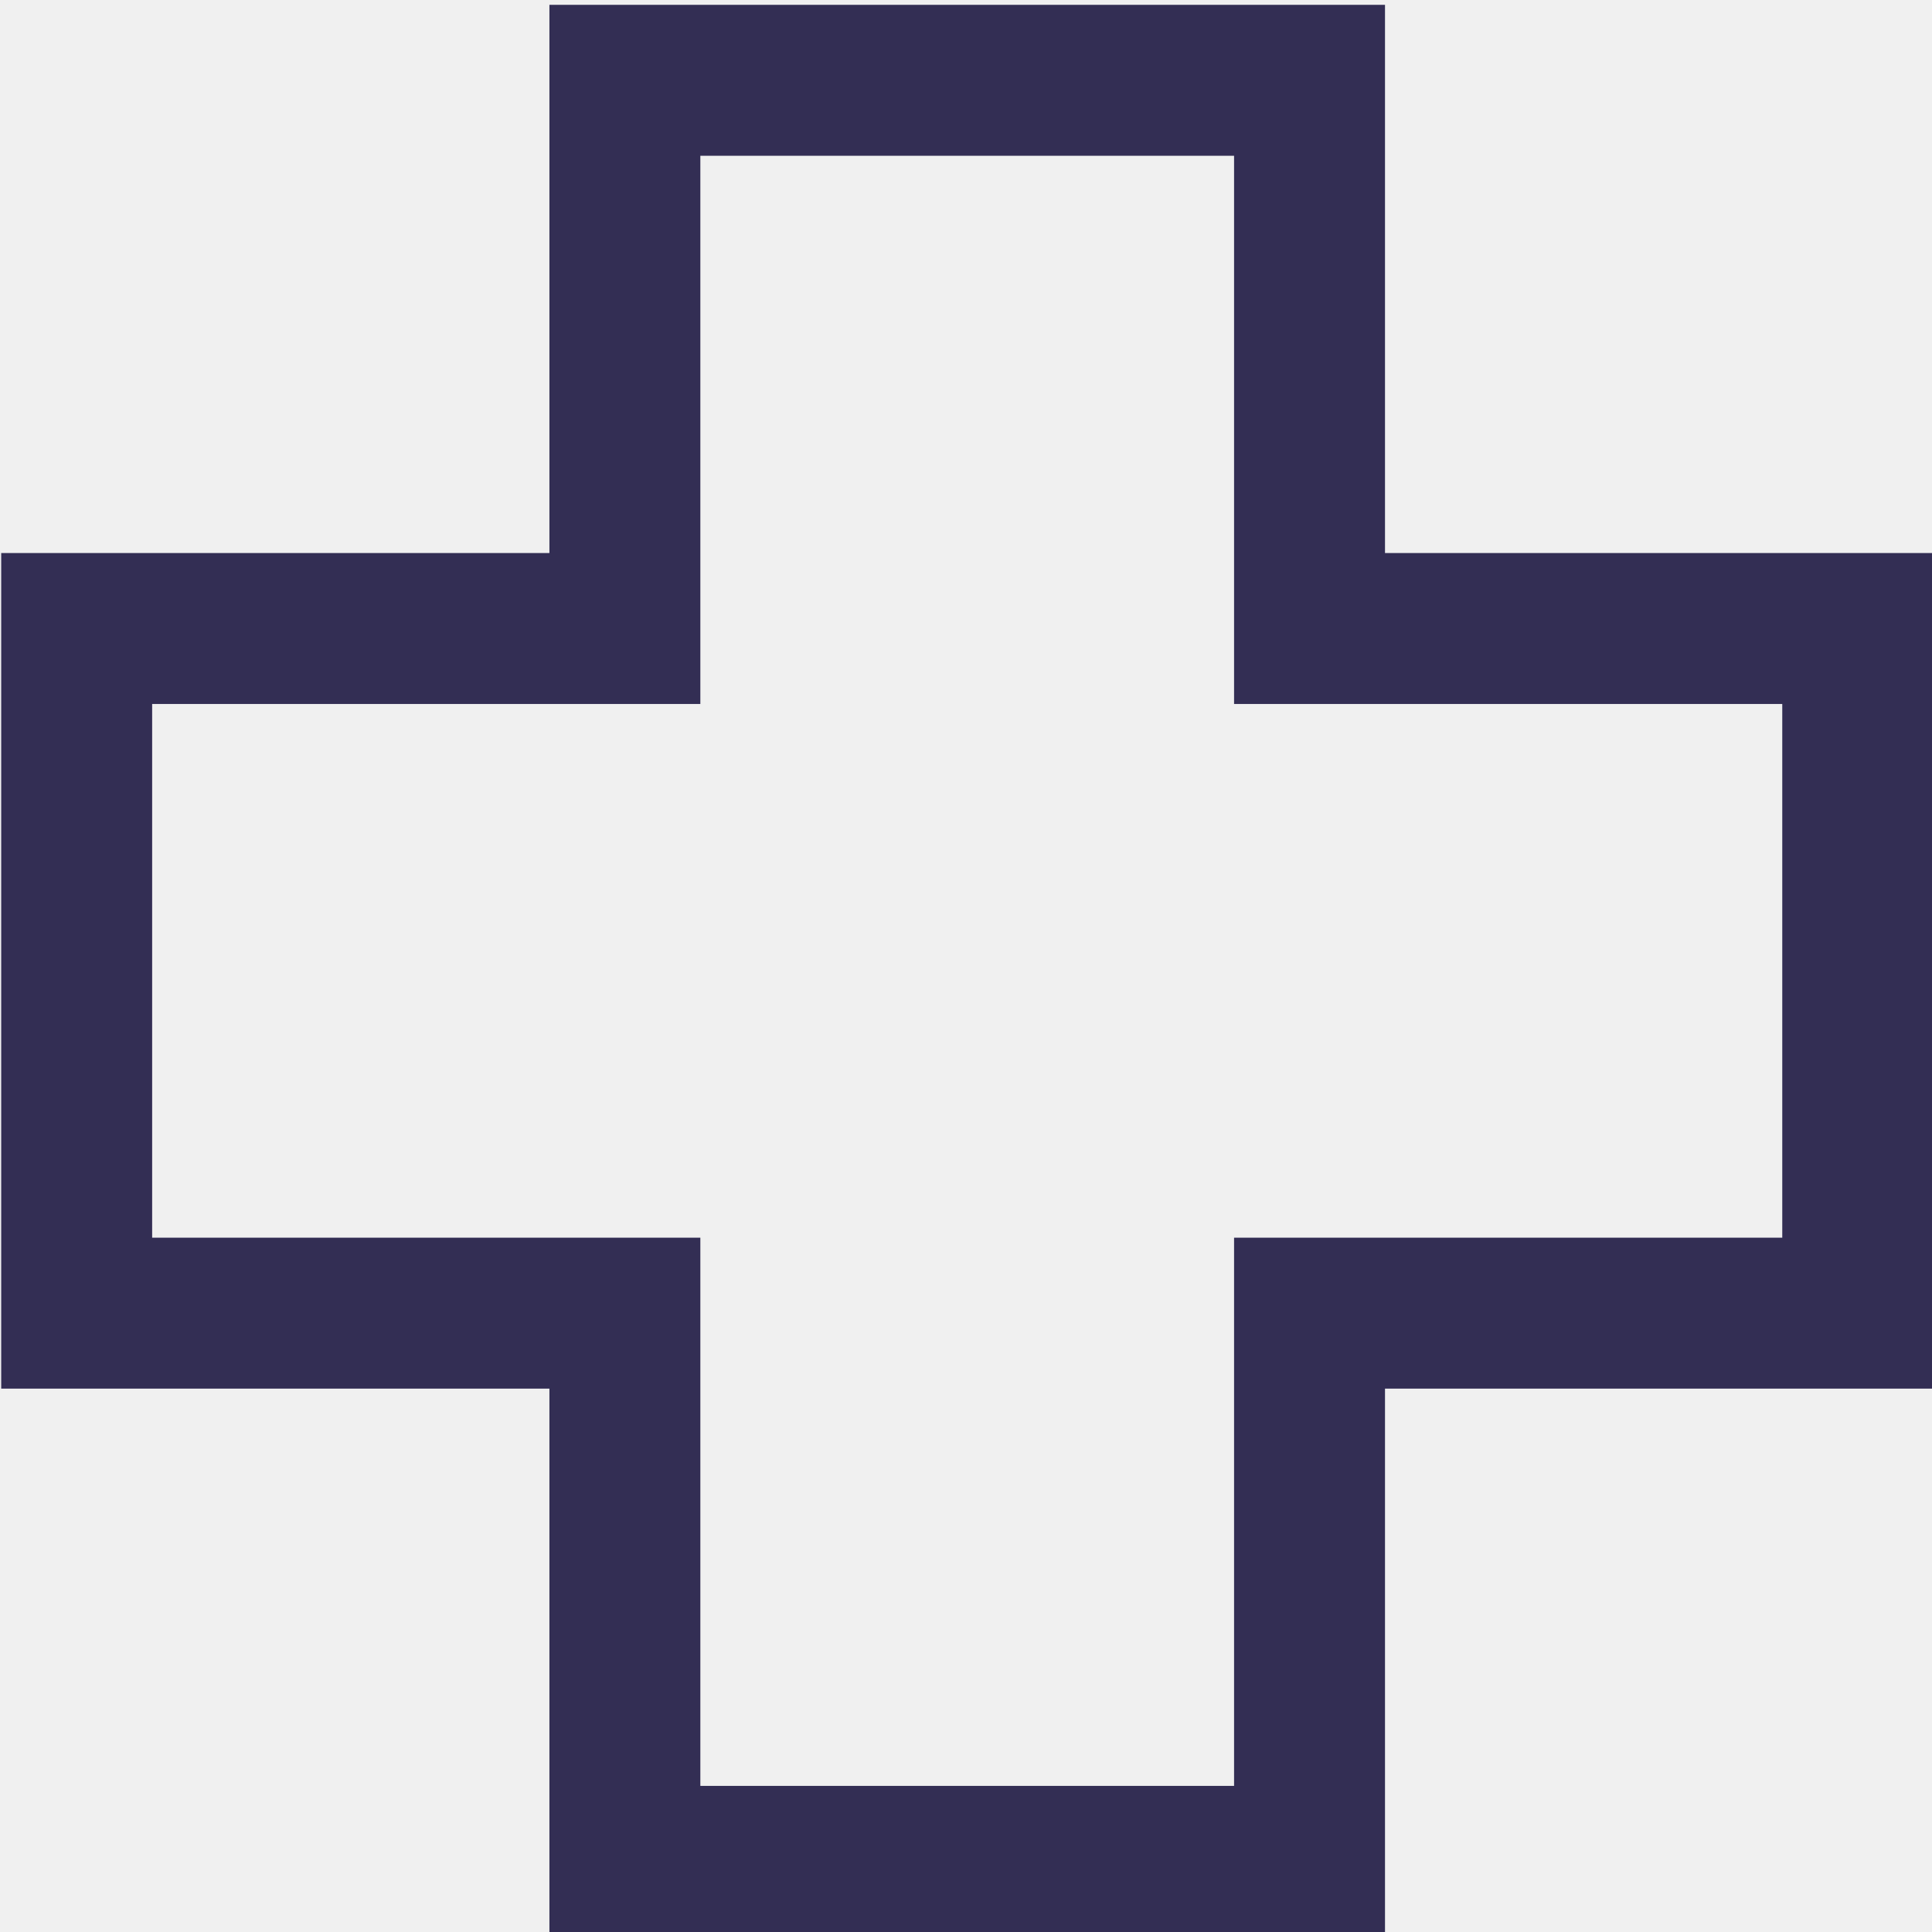
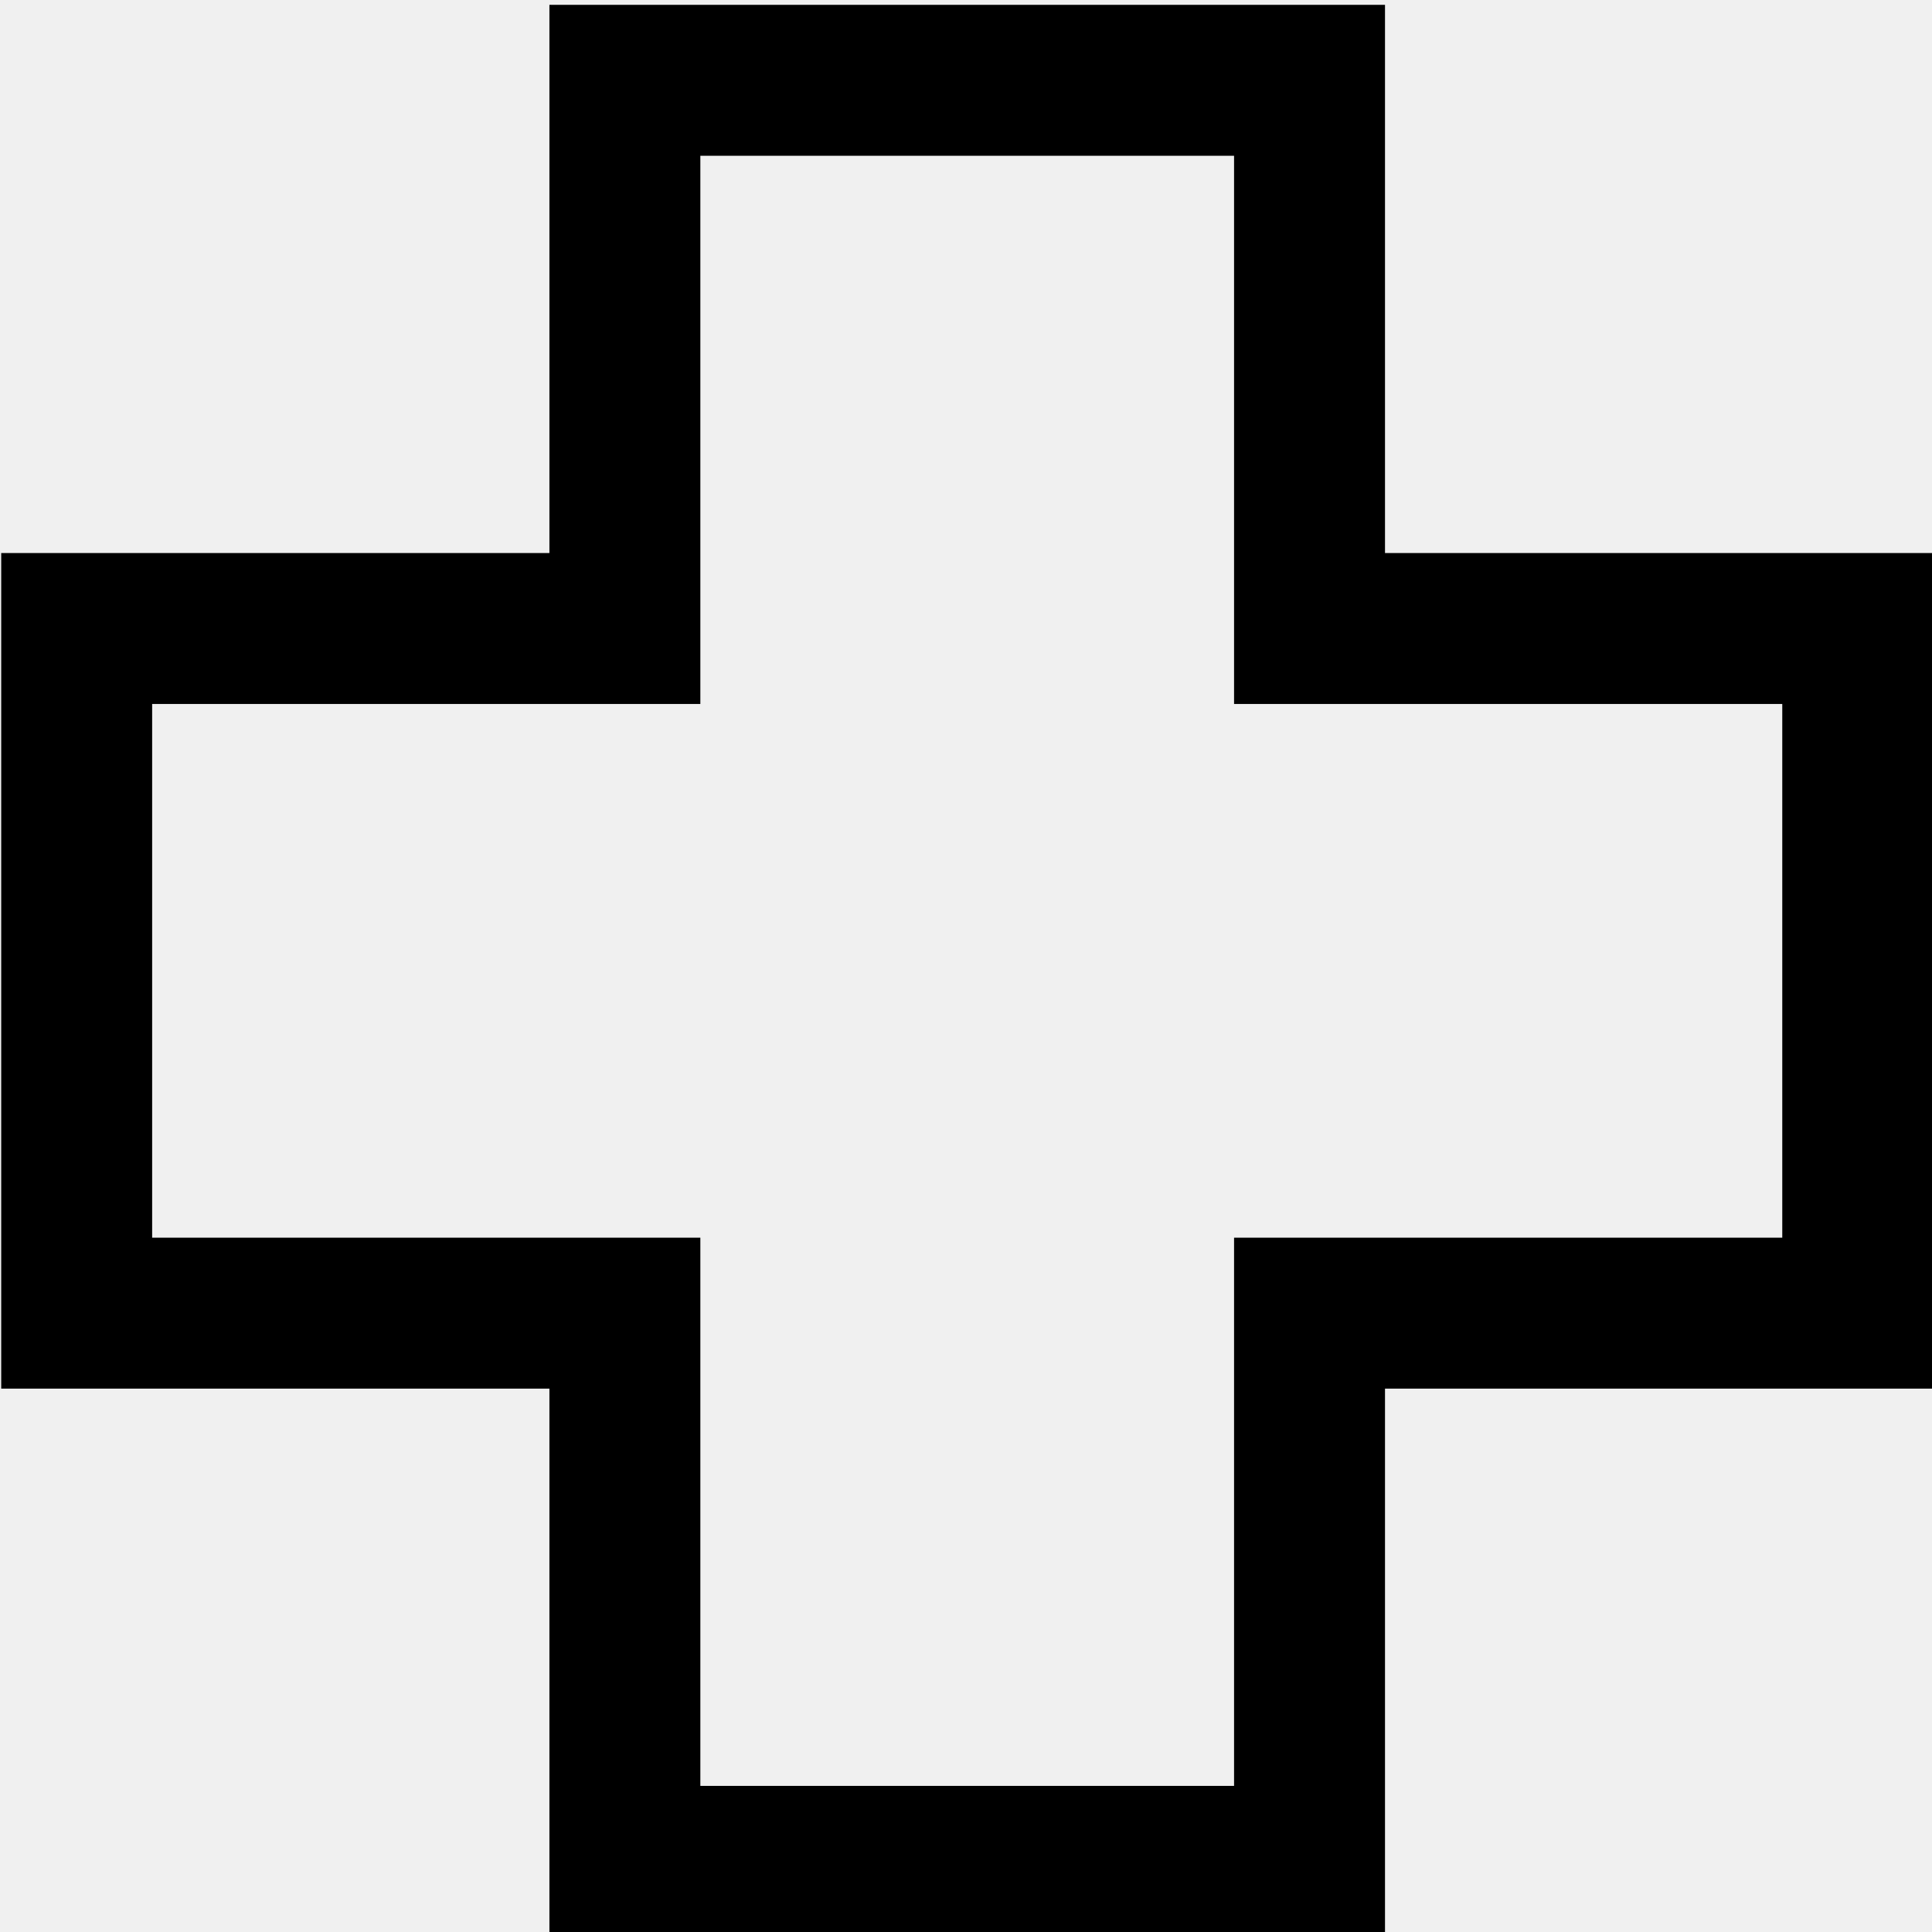
<svg xmlns="http://www.w3.org/2000/svg" viewBox="0 0 16 16" fill="none">
  <mask id="mask0" mask-type="alpha" maskUnits="userSpaceOnUse" x="0" y="0" width="17" height="17">
    <path d="M10.22 1.29V4.58V5.83H11.47H14.76V10.25H11.47H10.22V11.5V14.79H5.8V11.5V10.25H4.55H1.26V5.83H4.55H5.8V4.58V1.29H10.22ZM11.47 0.04H4.55V4.58H0.01V11.5H4.55V16.04H11.47V11.5H16.01V4.58H11.47V0.04Z" fill="white" />
  </mask>
  <g mask="url(#mask0)">
-     <rect width="16" height="16" fill="#332E54" />
+     <rect width="16" height="16" fill="currentColor" />
  </g>
</svg>
